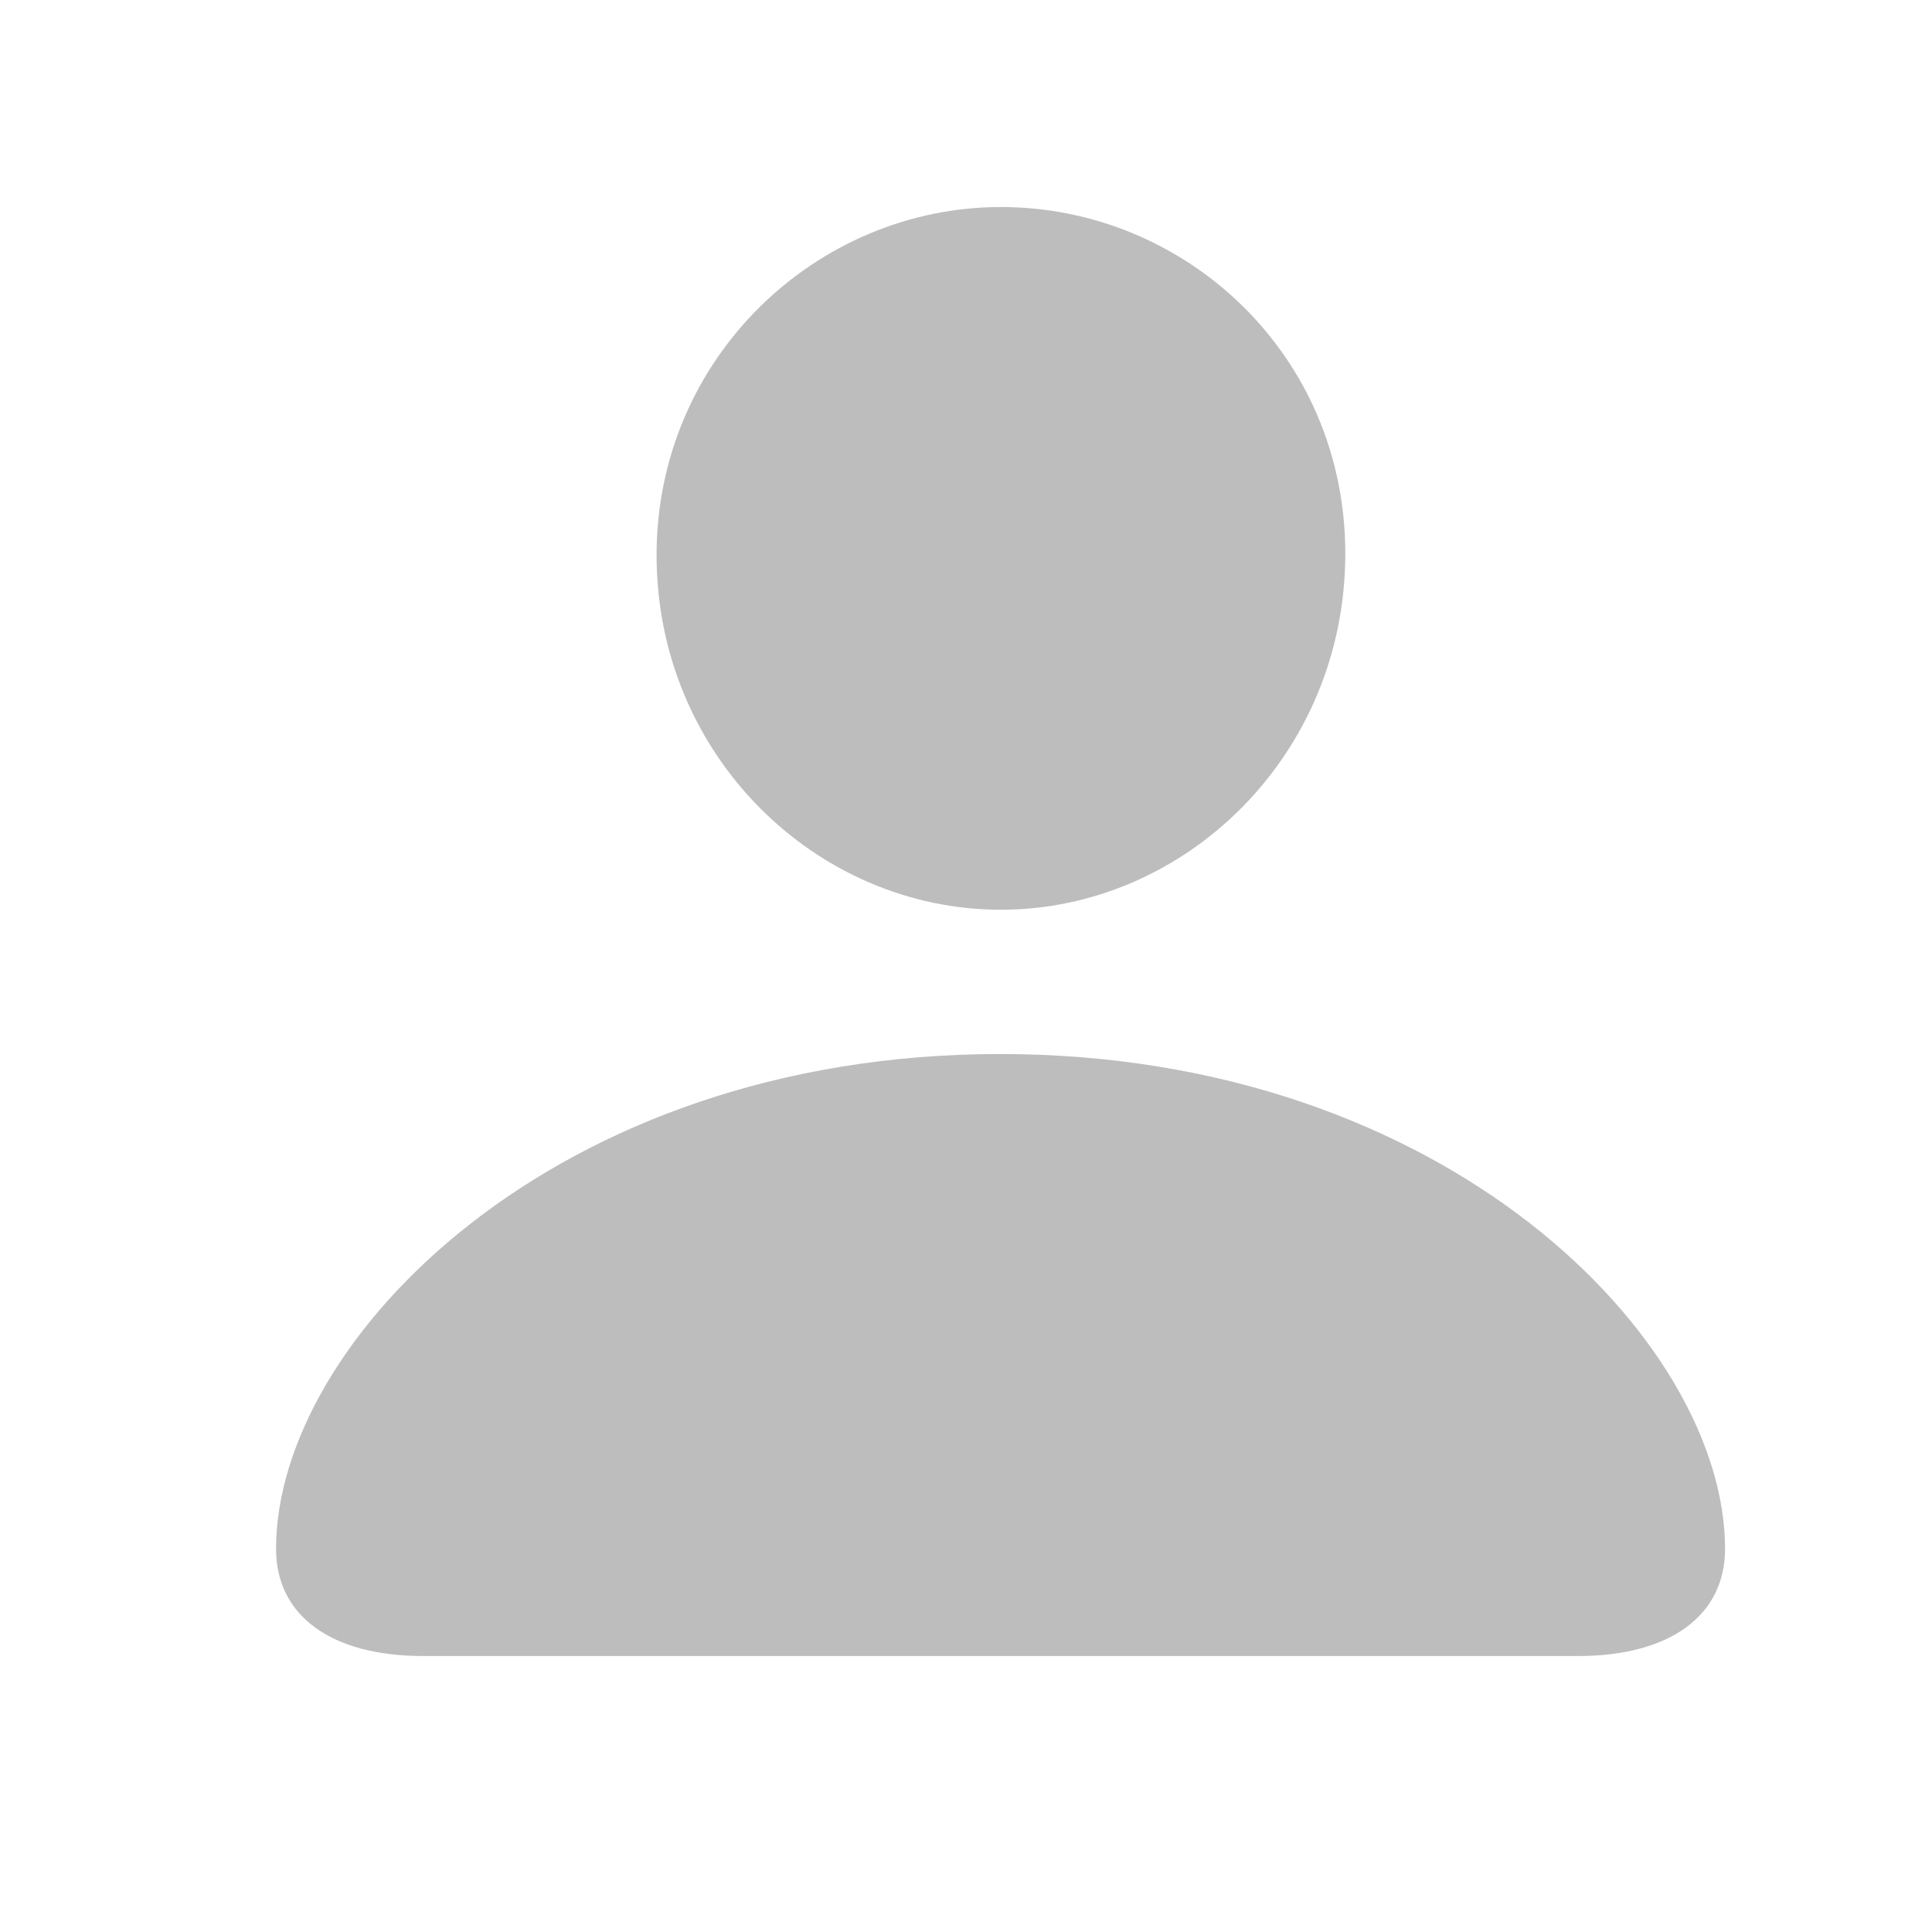
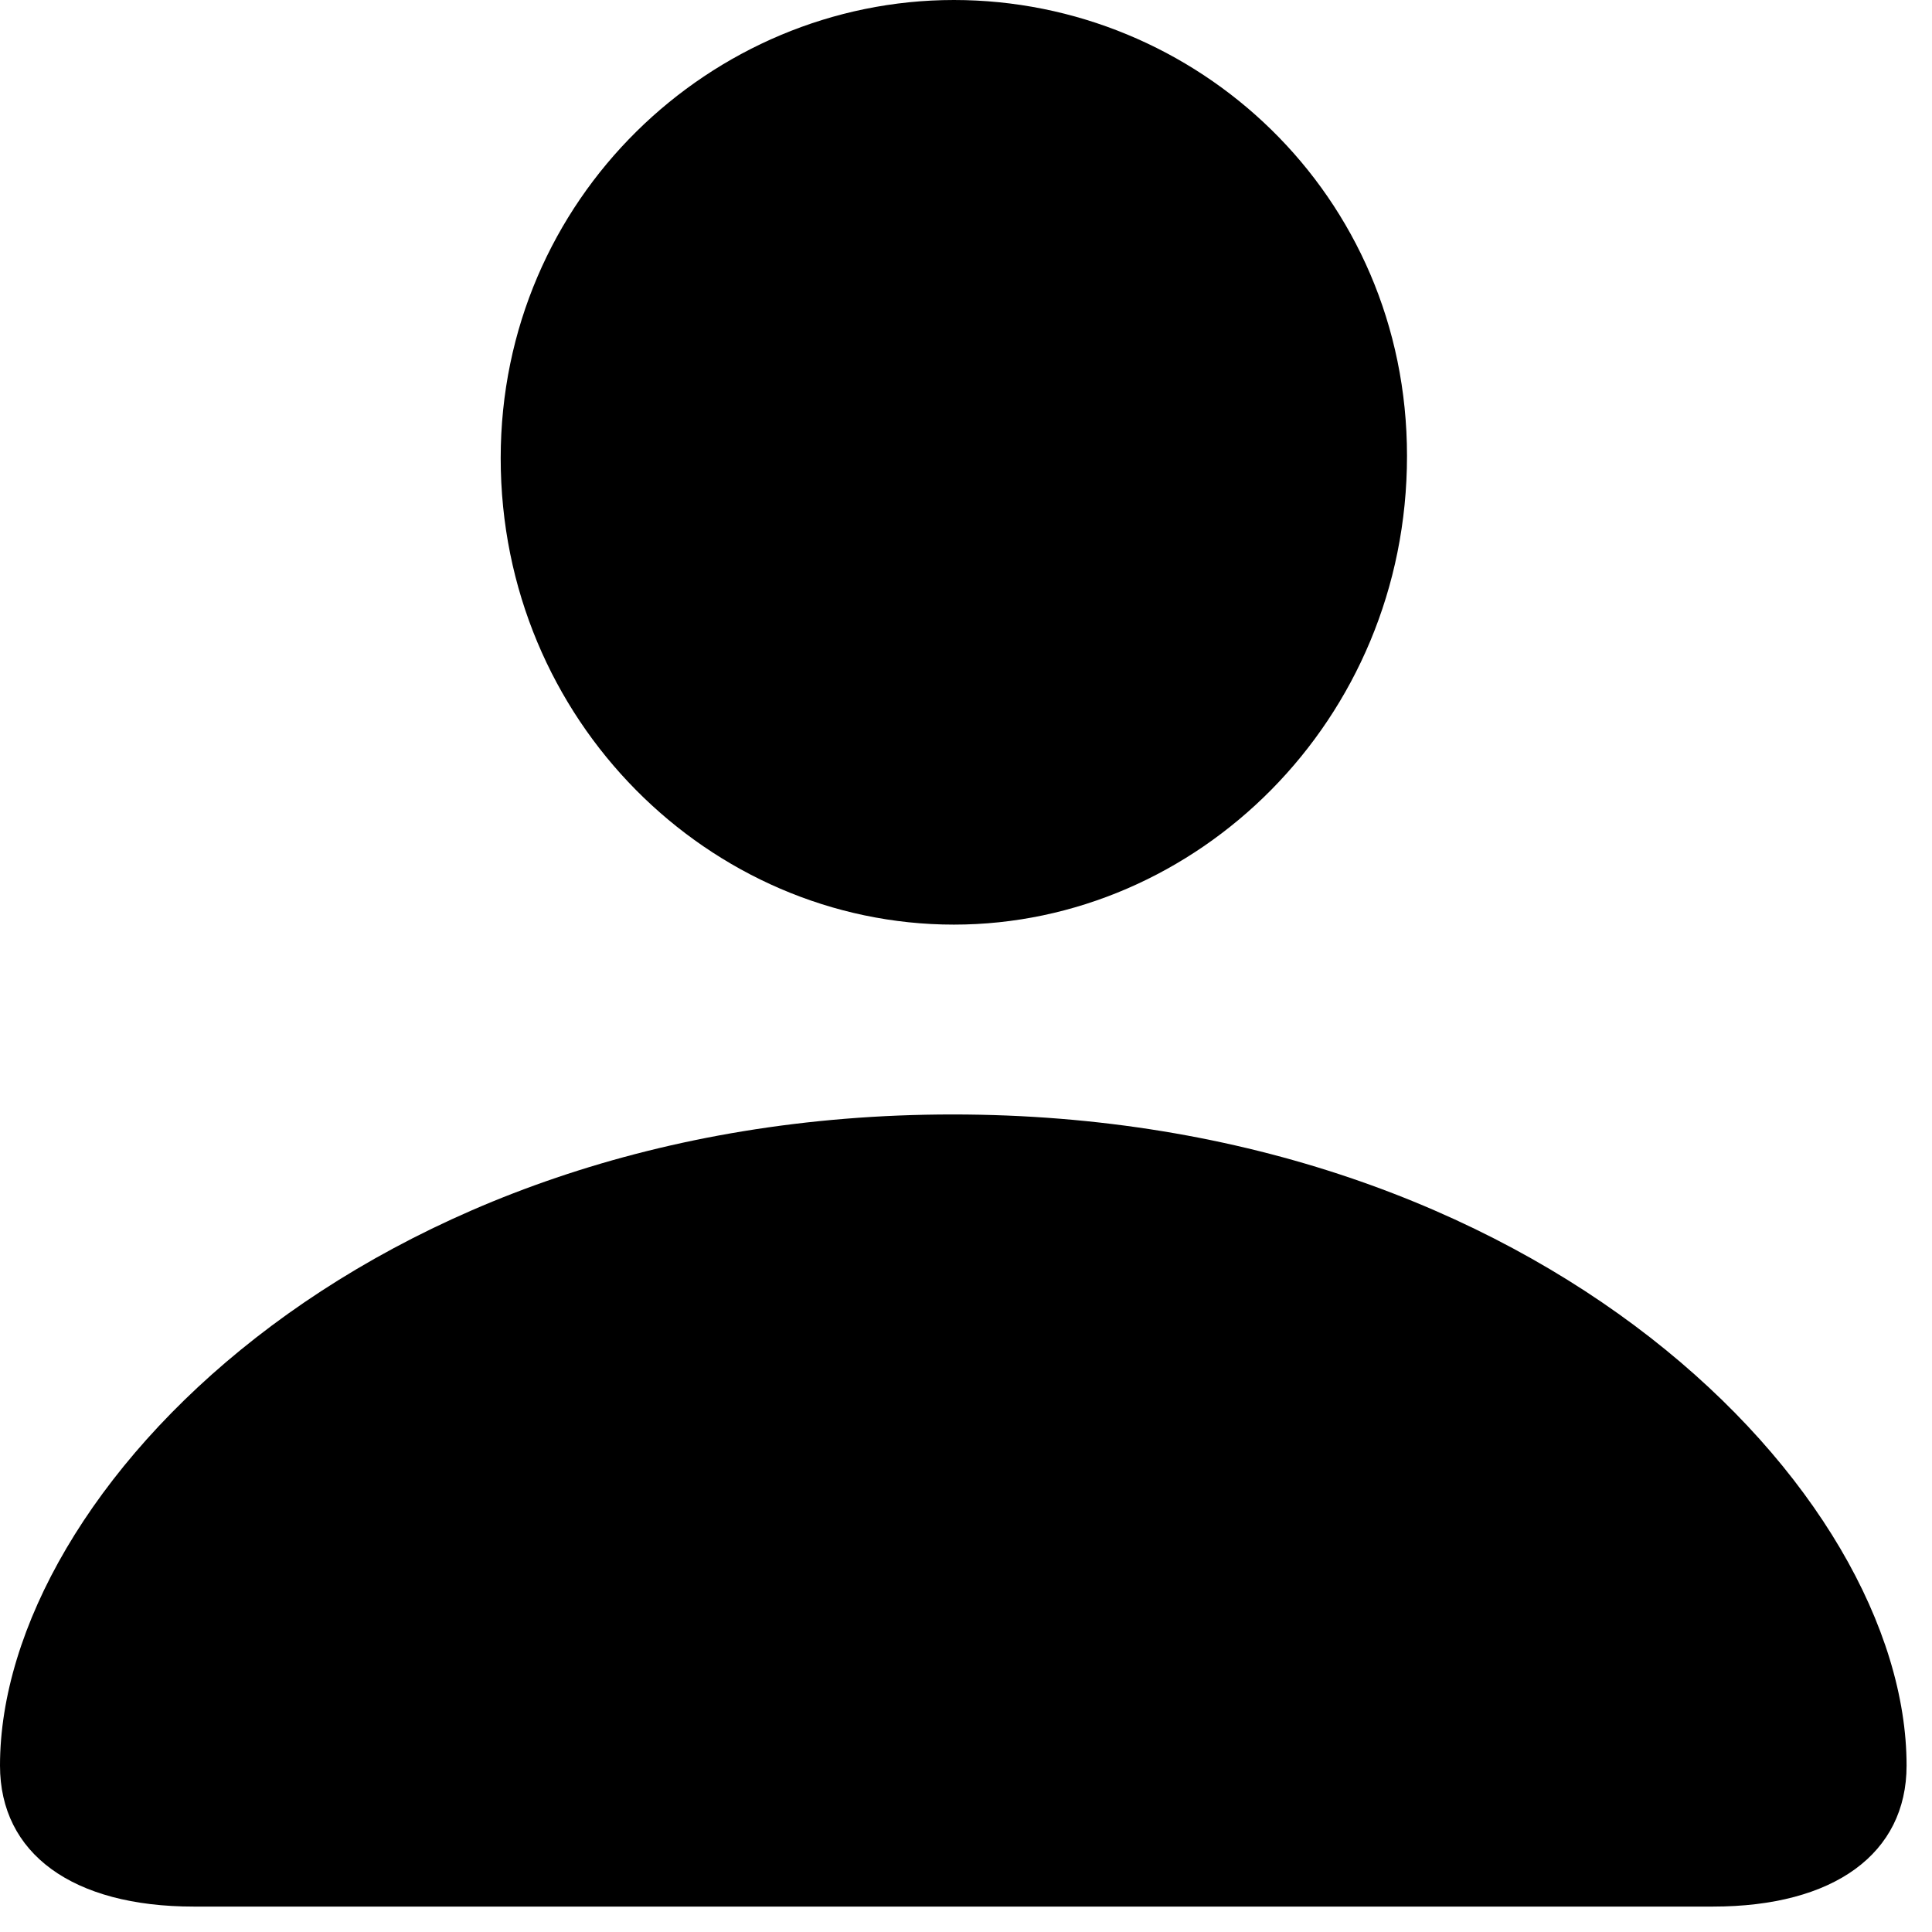
- <svg xmlns="http://www.w3.org/2000/svg" width="25" height="25" viewBox="0 0 25 25" fill="none">
-   <path d="M12.952 11.772C15.336 11.772 17.408 9.77 17.408 7.163C17.408 4.587 15.336 2.679 12.952 2.679C10.568 2.679 8.496 4.629 8.496 7.184C8.496 9.77 10.557 11.772 12.952 11.772ZM5.477 21.429H20.416C21.608 21.429 22.322 20.907 22.322 20.042C22.322 17.351 18.723 13.639 12.941 13.639C7.17 13.639 3.572 17.351 3.572 20.042C3.572 20.907 4.285 21.429 5.477 21.429Z" fill="#BDBDBD" />
+ <svg xmlns="http://www.w3.org/2000/svg" width="19" height="19" viewBox="0 0 19 19" fill="none">
+   <path d="M9.381 9.093C11.765 9.093 13.837 7.091 13.837 4.484C13.837 1.908 11.765 0 9.381 0C6.996 0 4.924 1.95 4.924 4.505C4.924 7.091 6.985 9.093 9.381 9.093ZM1.905 18.75H16.845C18.037 18.75 18.75 18.229 18.75 17.363C18.75 14.673 15.152 10.96 9.369 10.96C3.598 10.96 0 14.673 0 17.363C0 18.229 0.713 18.75 1.905 18.75Z" fill="currentColor" />
</svg>
